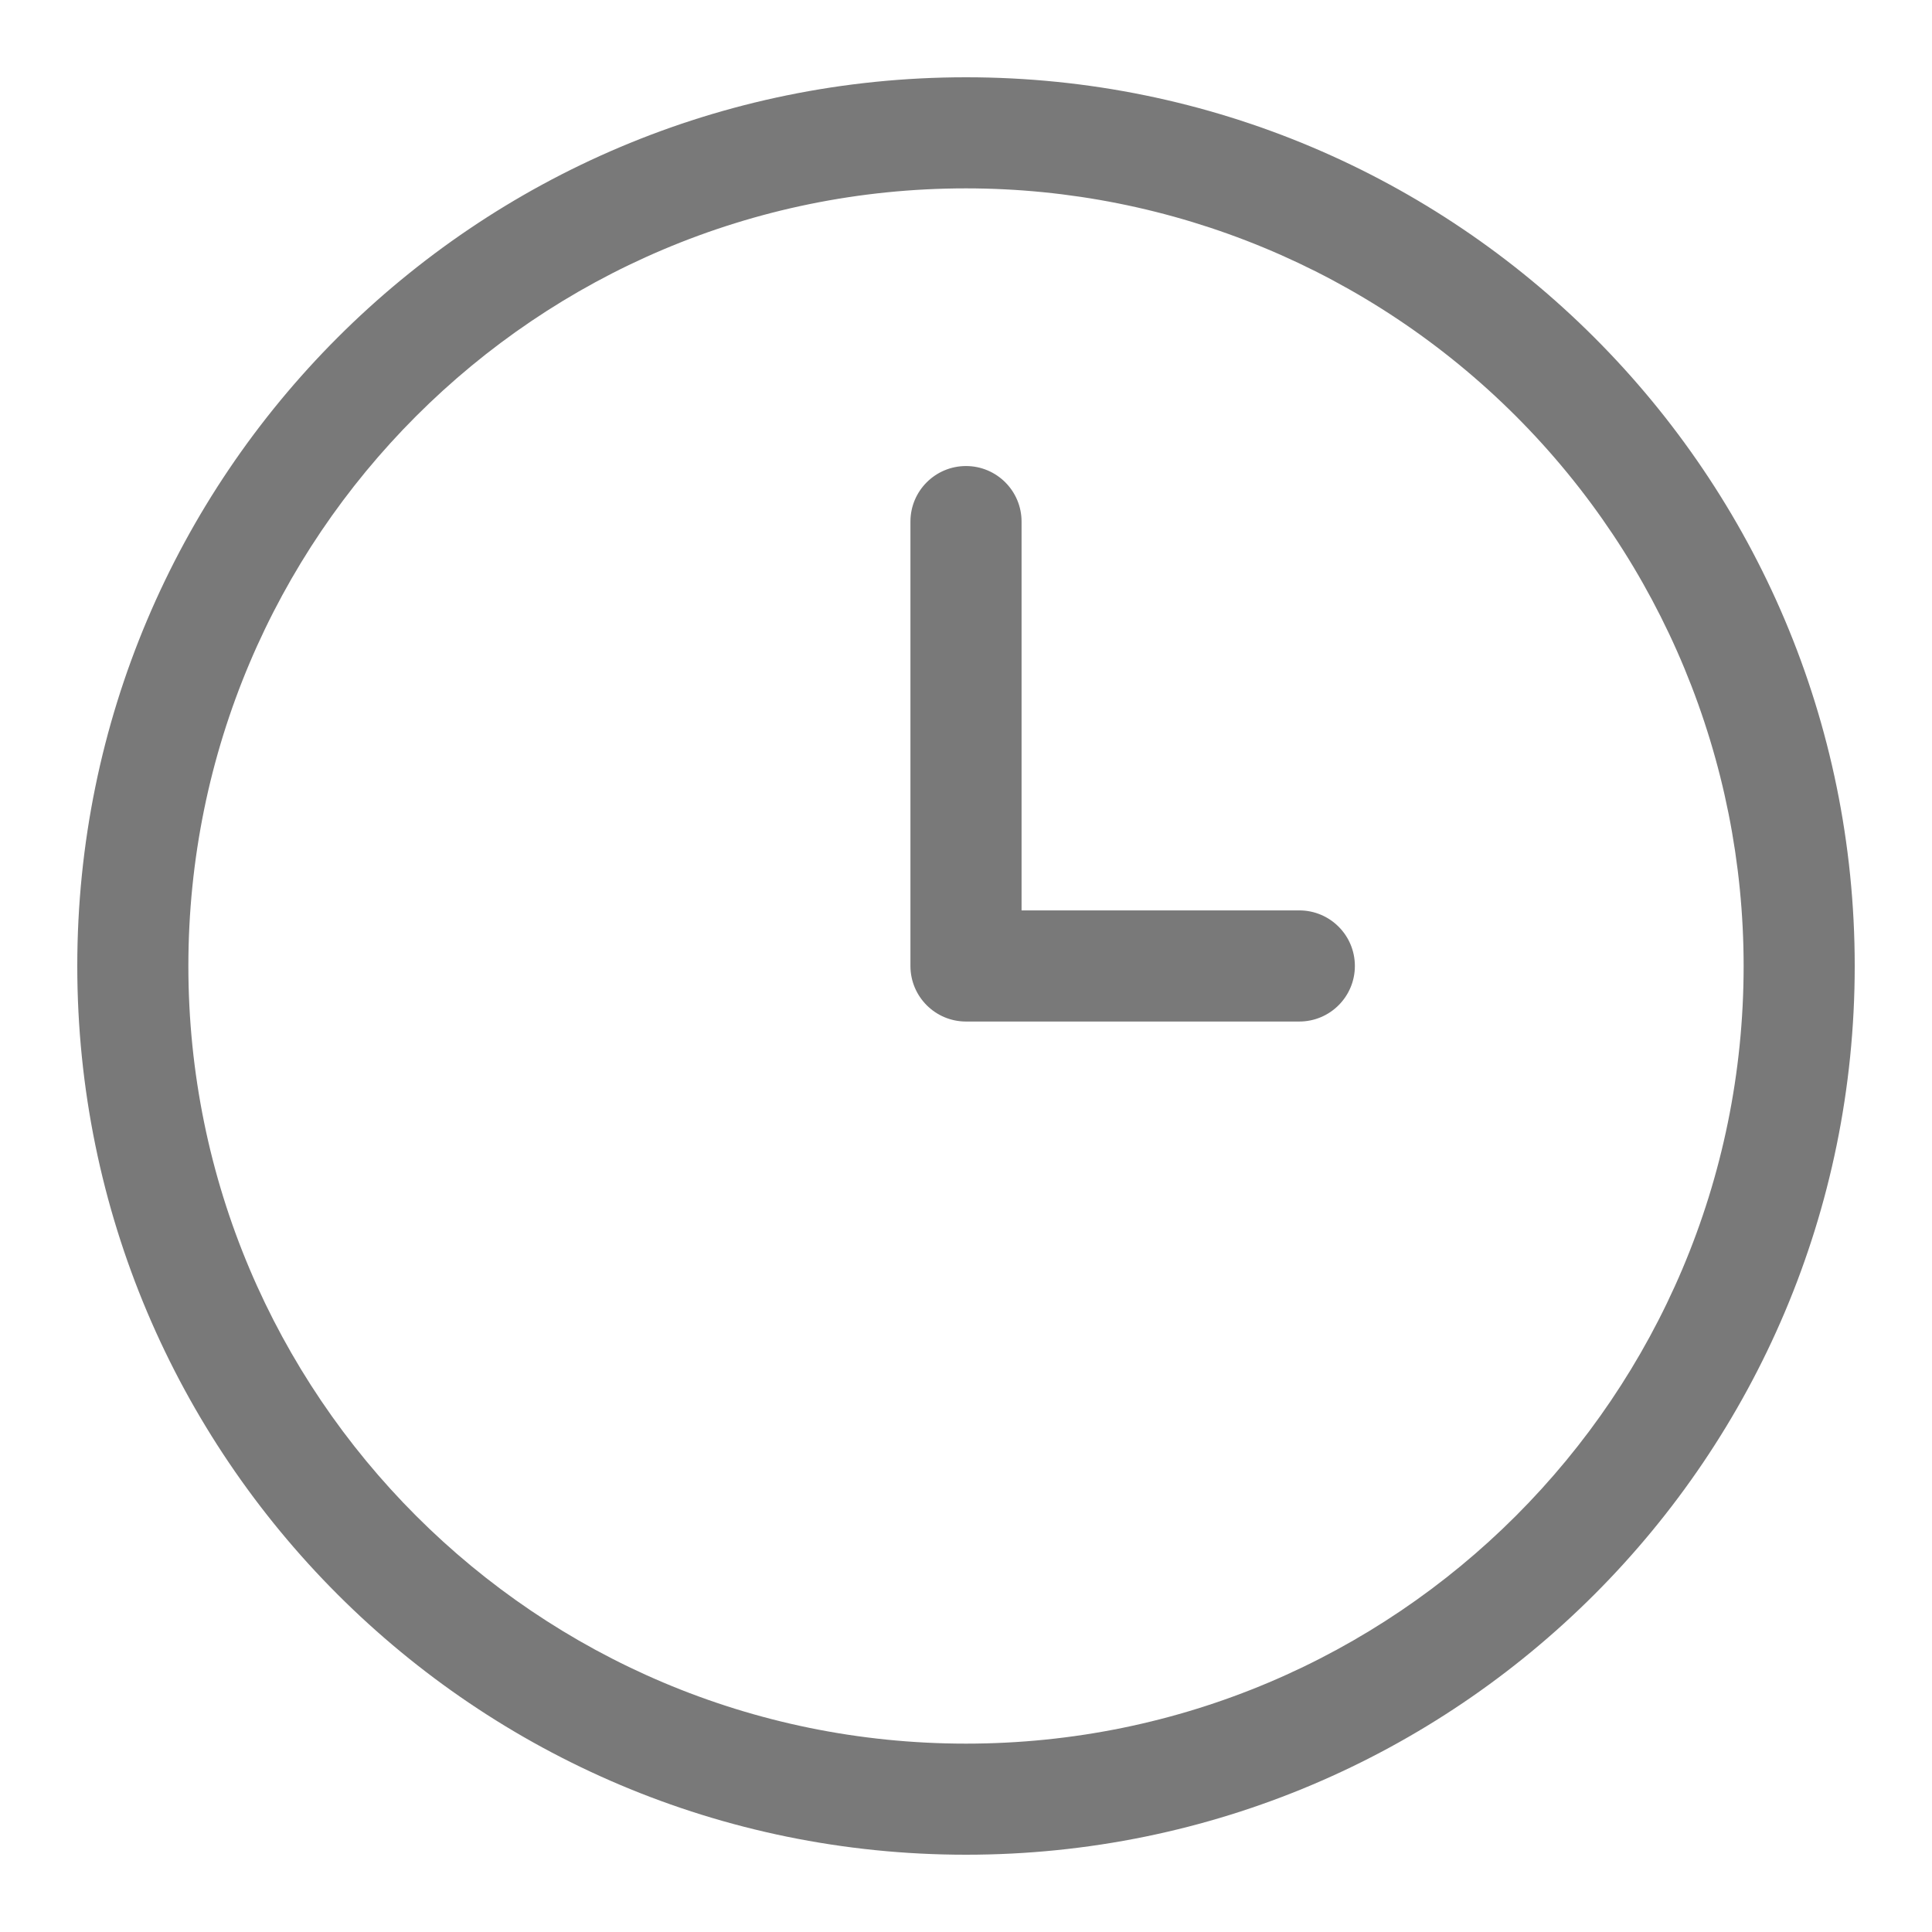
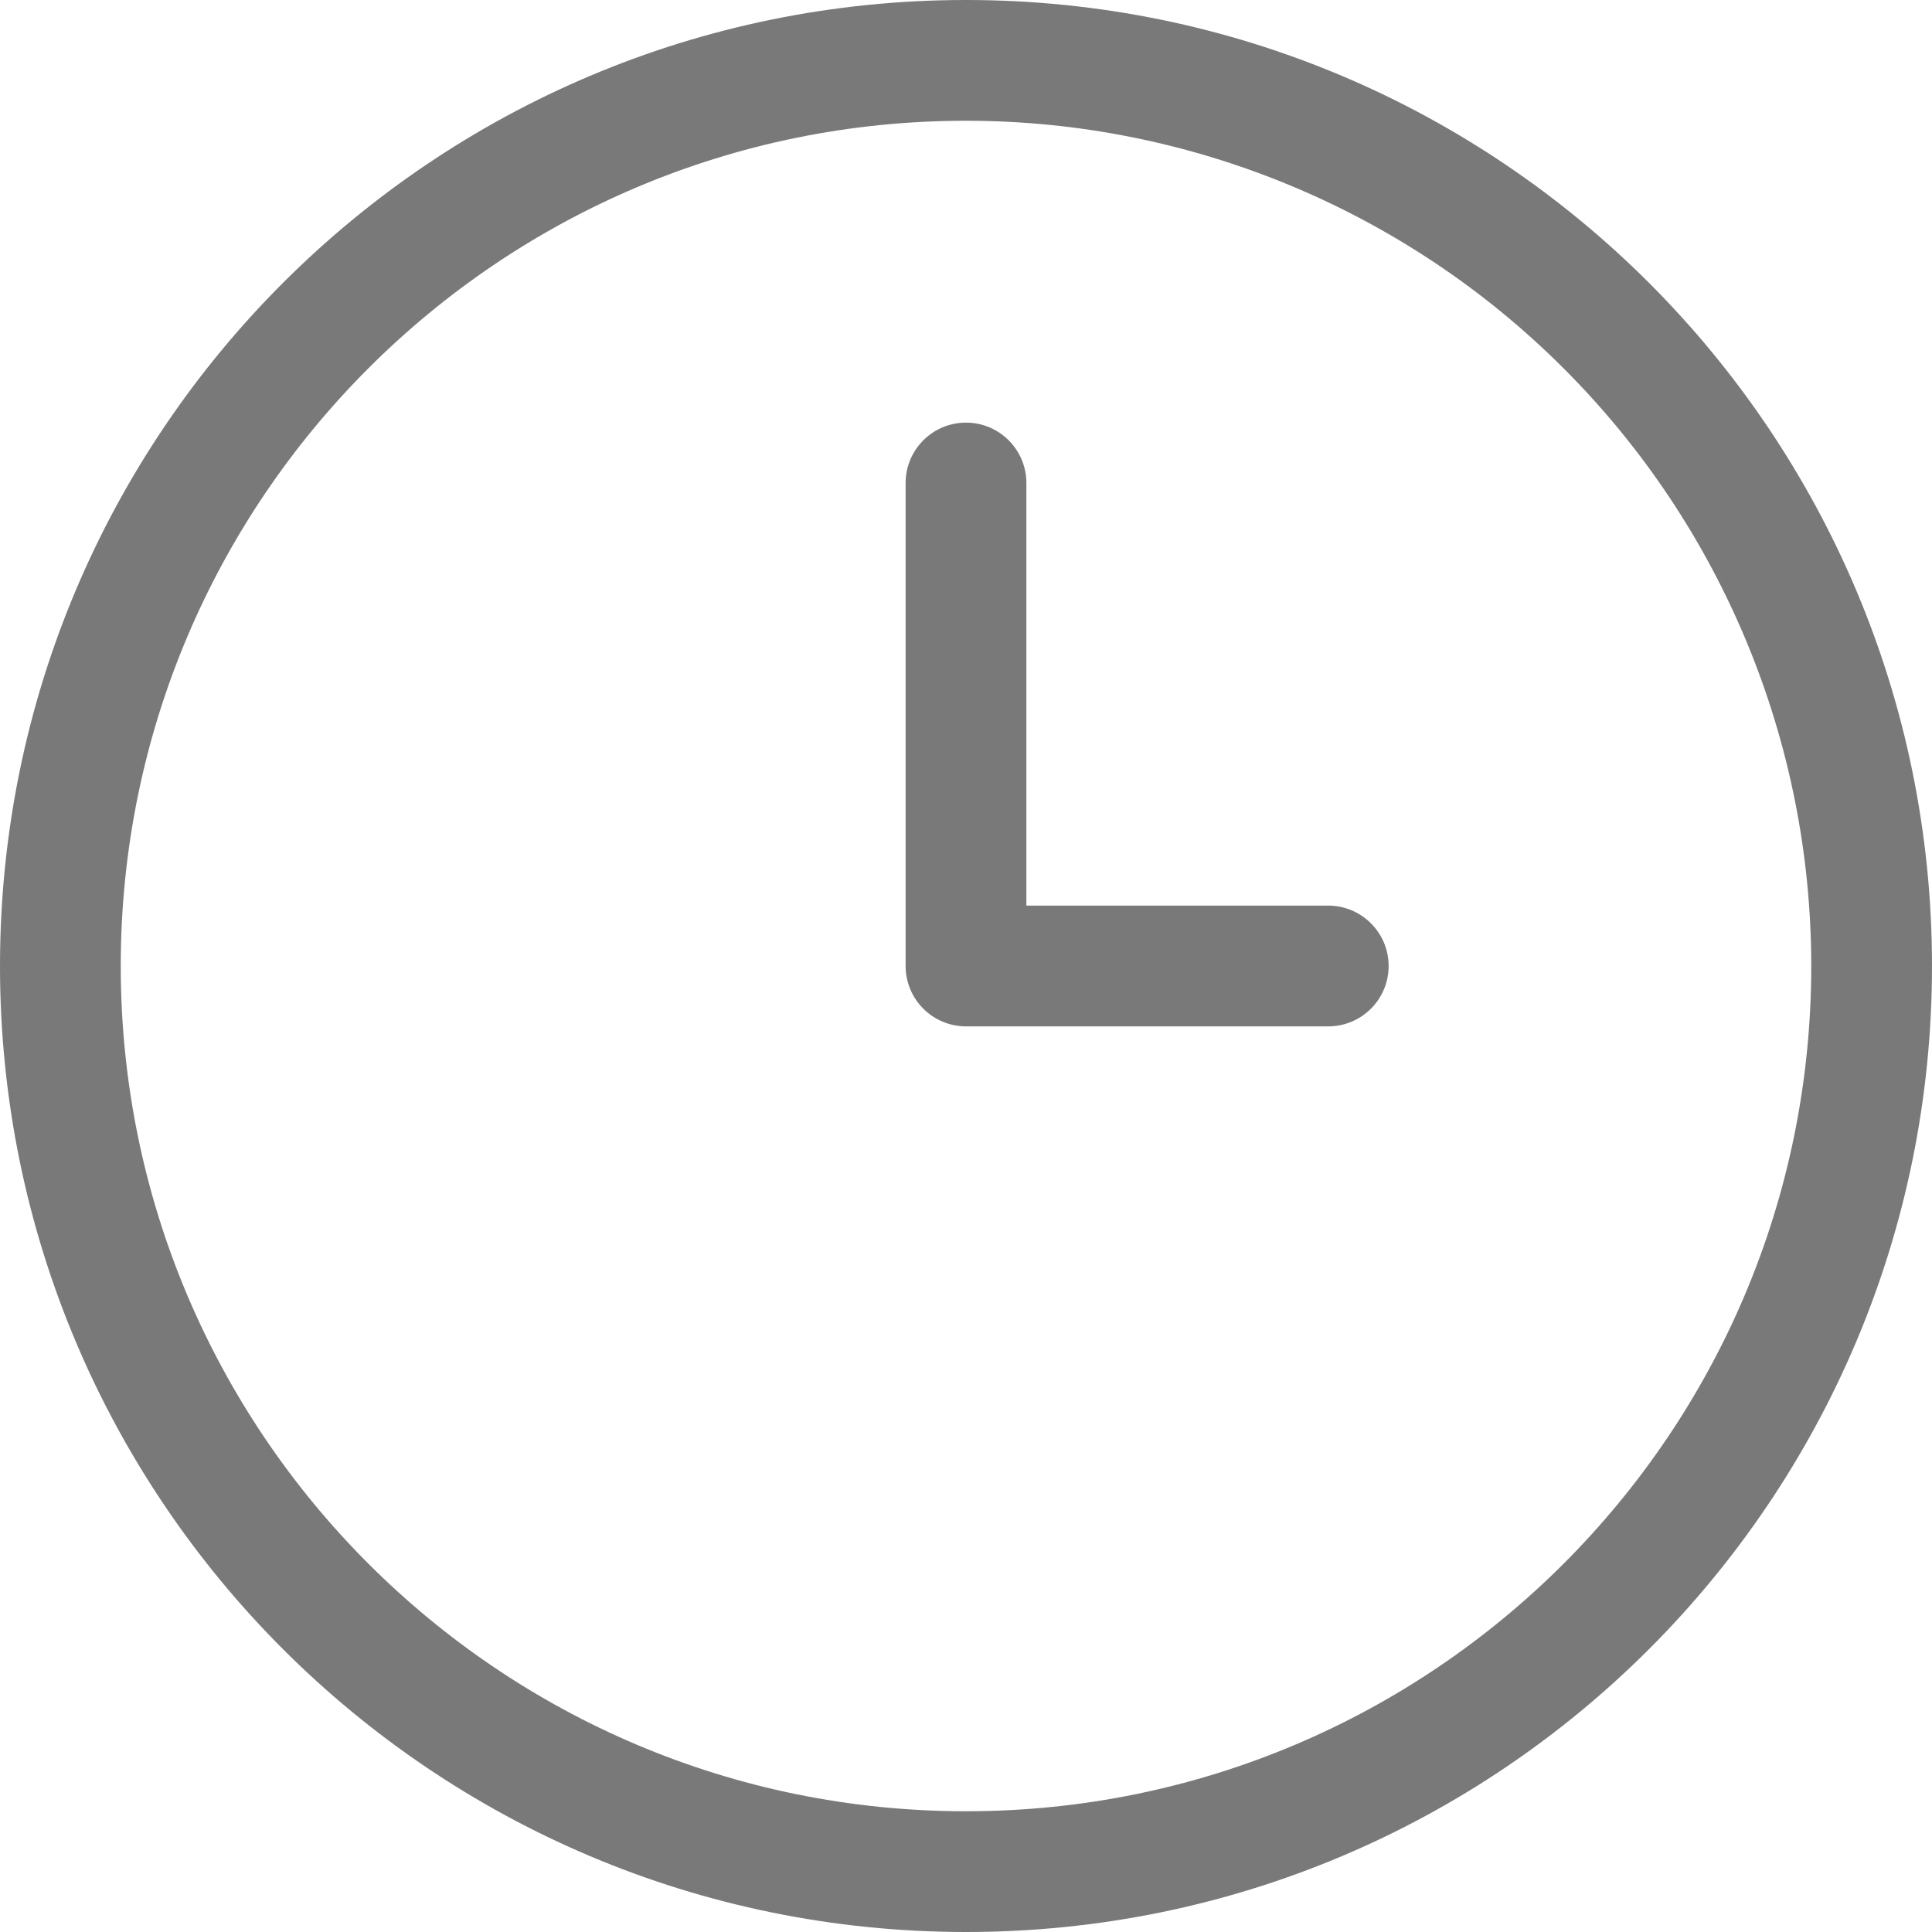
- <svg xmlns="http://www.w3.org/2000/svg" height="50" viewBox="0 0 50 50" width="50">
-   <path d="m25 48c-12.703 0-23-10.297-23-23s10.297-23 23-23 23 10.297 23 23-10.297 23-23 23zm0-43.125c-11.115 0-20.125 9.01-20.125 20.125s9.01 20.125 20.125 20.125 20.125-9.01 20.125-20.125c0-5.337-2.12-10.456-5.894-14.231-3.774-3.774-8.893-5.894-14.231-5.894zm8.625 21.562h-8.625c-.794 0-1.438-.644-1.438-1.438v-11.5c0-.794.644-1.438 1.438-1.438s1.438.644 1.438 1.438v10.062h7.188c.794 0 1.438.644 1.438 1.438s-.644 1.438-1.438 1.438z" fill="#797979" />
+ <svg xmlns="http://www.w3.org/2000/svg" height="12" viewBox="0 0 12 12" width="12">
+   <path d="m6 12c-3.314 0-6-2.686-6-6s2.686-6 6-6 6 2.686 6 6-2.686 6-6 6zm0-11.25c-2.899 0-5.25 2.351-5.25 5.25s2.351 5.25 5.25 5.25 5.25-2.351 5.25-5.25c0-1.392-.553-2.728-1.538-3.712-.985-.985-2.32-1.538-3.712-1.538zm2.25 5.625h-2.25c-.207 0-.375-.168-.375-.375v-3c0-.207.168-.375.375-.375s.375.168.375.375v2.625h1.875c.207 0 .375.168.375.375s-.168.375-.375.375z" fill="#797979" />
</svg>
